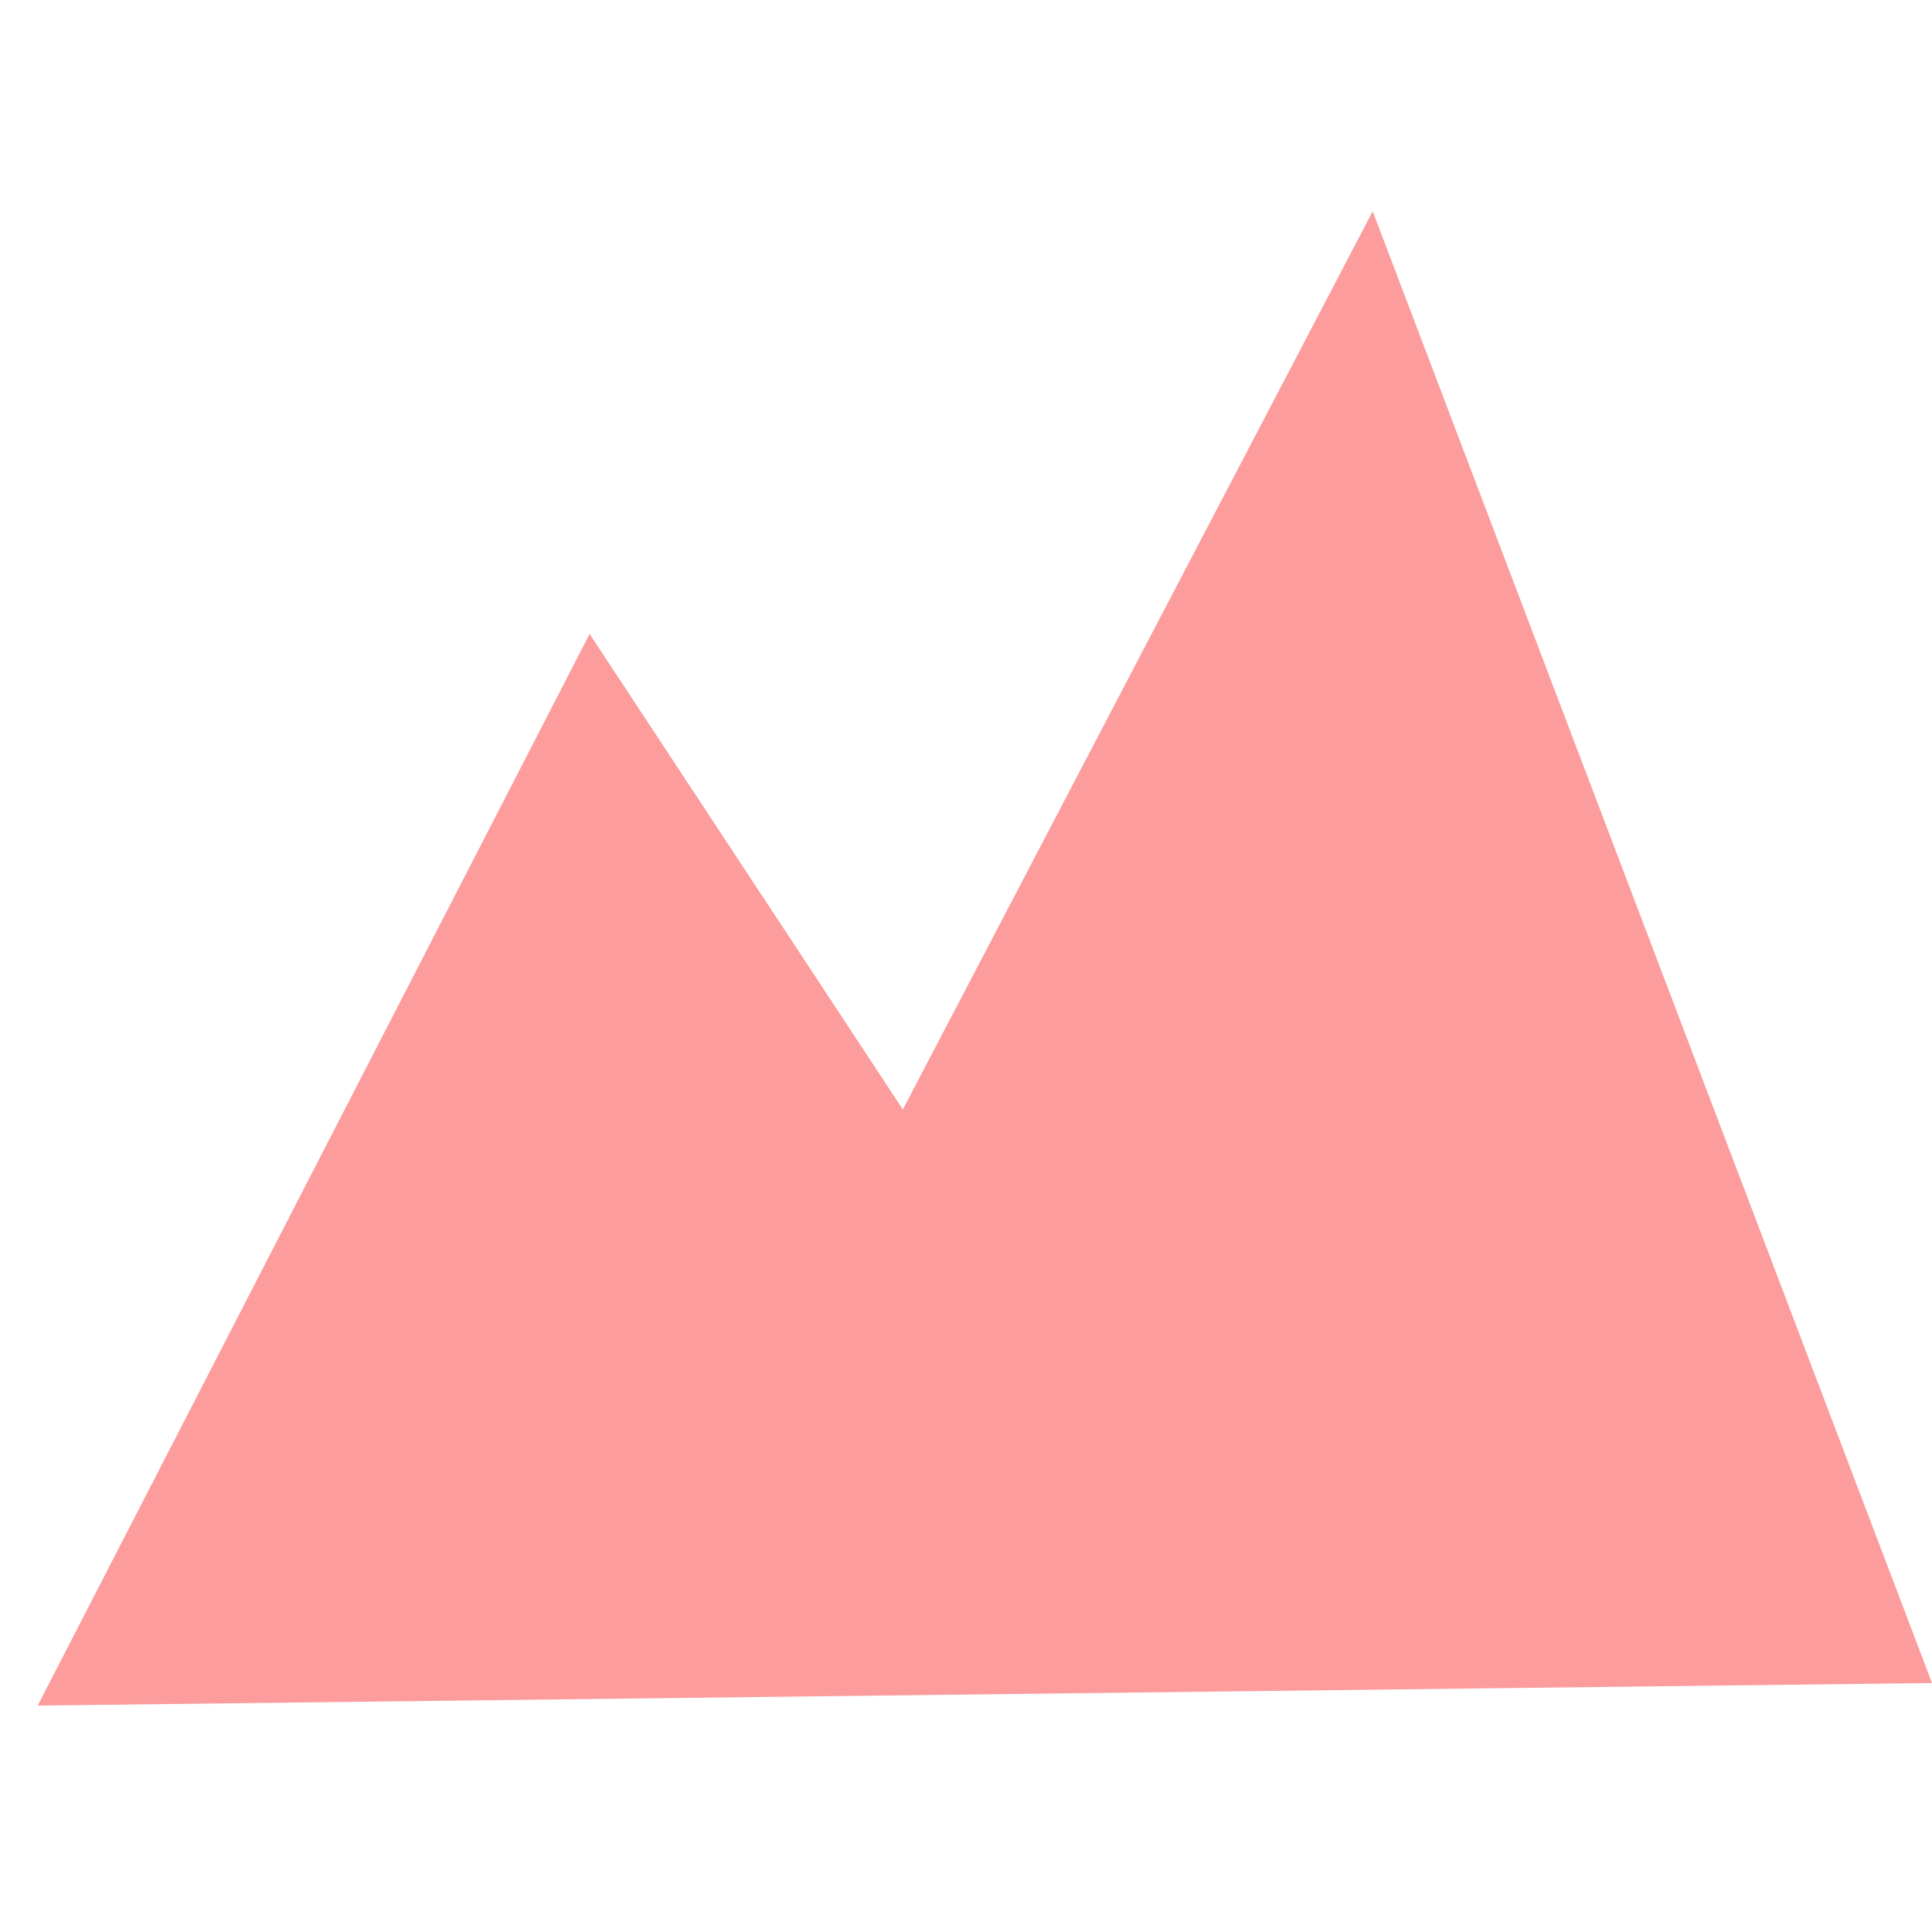
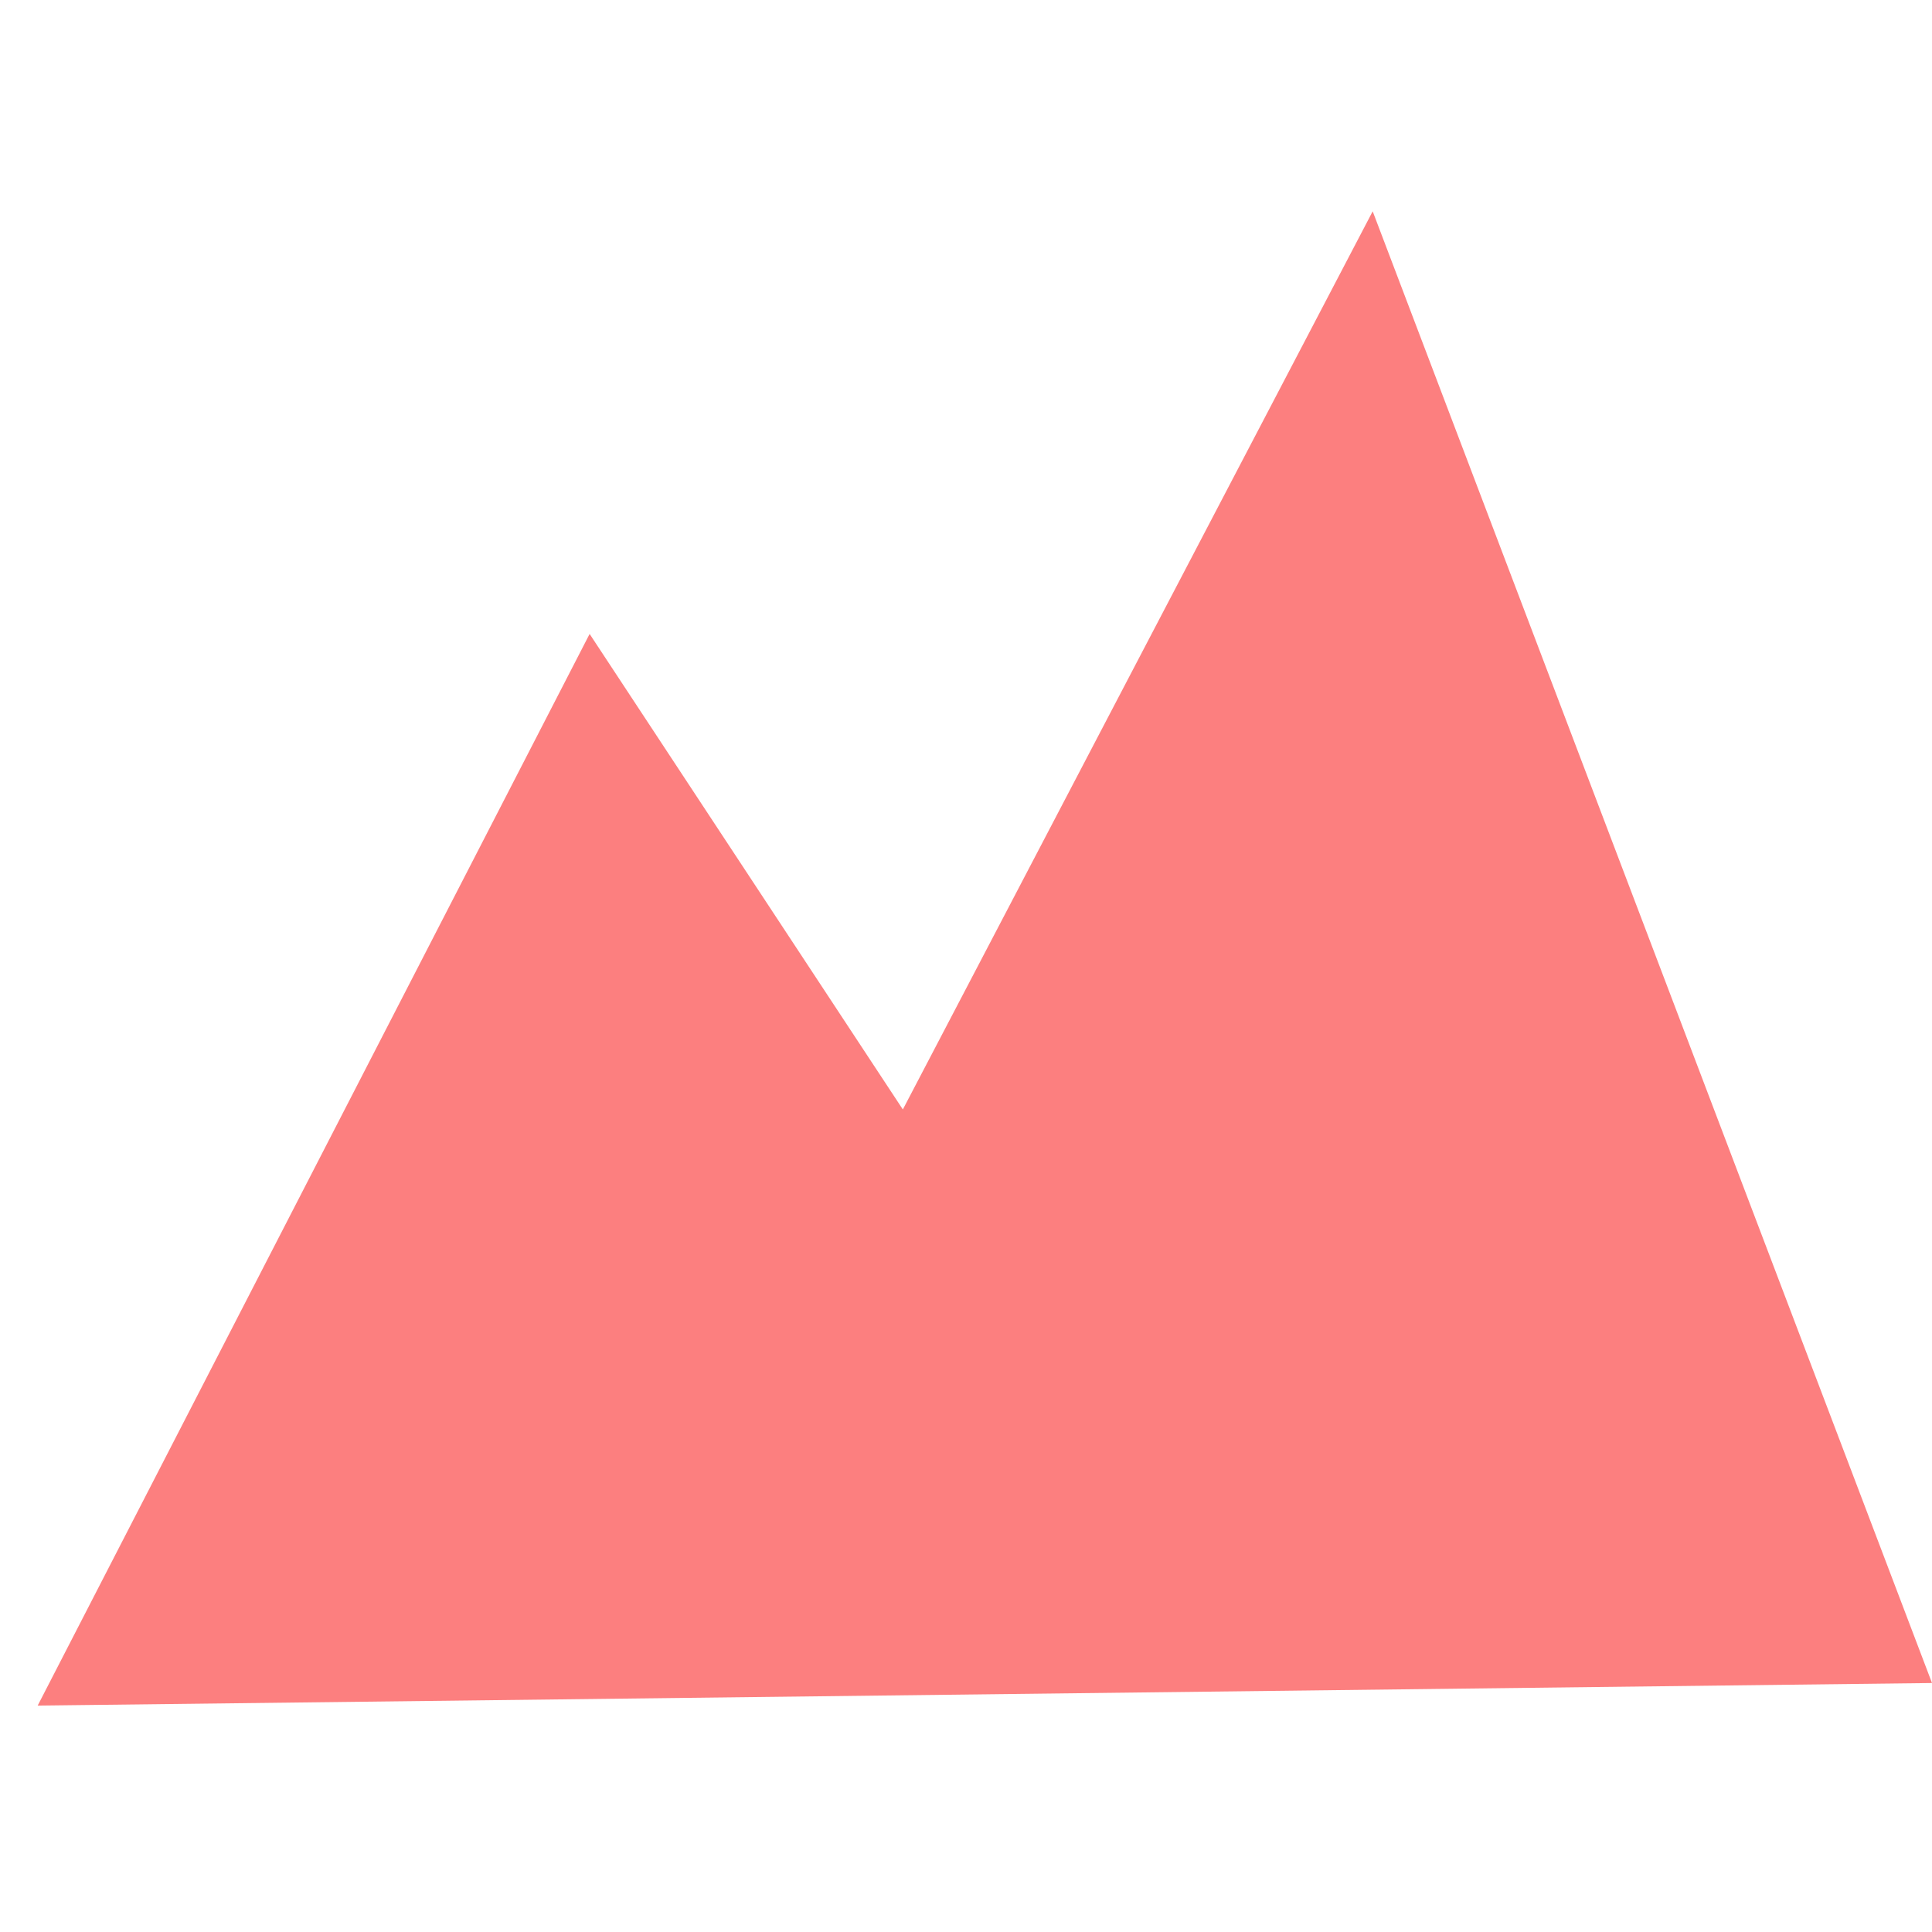
<svg xmlns="http://www.w3.org/2000/svg" width="16" height="16" version="1.1" viewBox="0 0 16 16" id="svg2">
  <defs id="defs10">
    </defs>
-   <path style="fill:#fc9c9c;fill-opacity:0.996;stroke:none;stroke-width:0.994px;stroke-linecap:butt;stroke-linejoin:miter;stroke-opacity:1" d="M 0.312,14.125 4.883,5.25 7.477,9.188 11.368,1.75 16,13.938 Z" id="path2322" />
+   <path style="fill:#fc7f7f;fill-opacity:1;stroke:none;stroke-width:0.994px;stroke-linecap:butt;stroke-linejoin:miter;stroke-opacity:1" d="M 0.312,14.125 4.883,5.25 7.477,9.188 11.368,1.75 16,13.938 Z" id="path2322" />
</svg>
